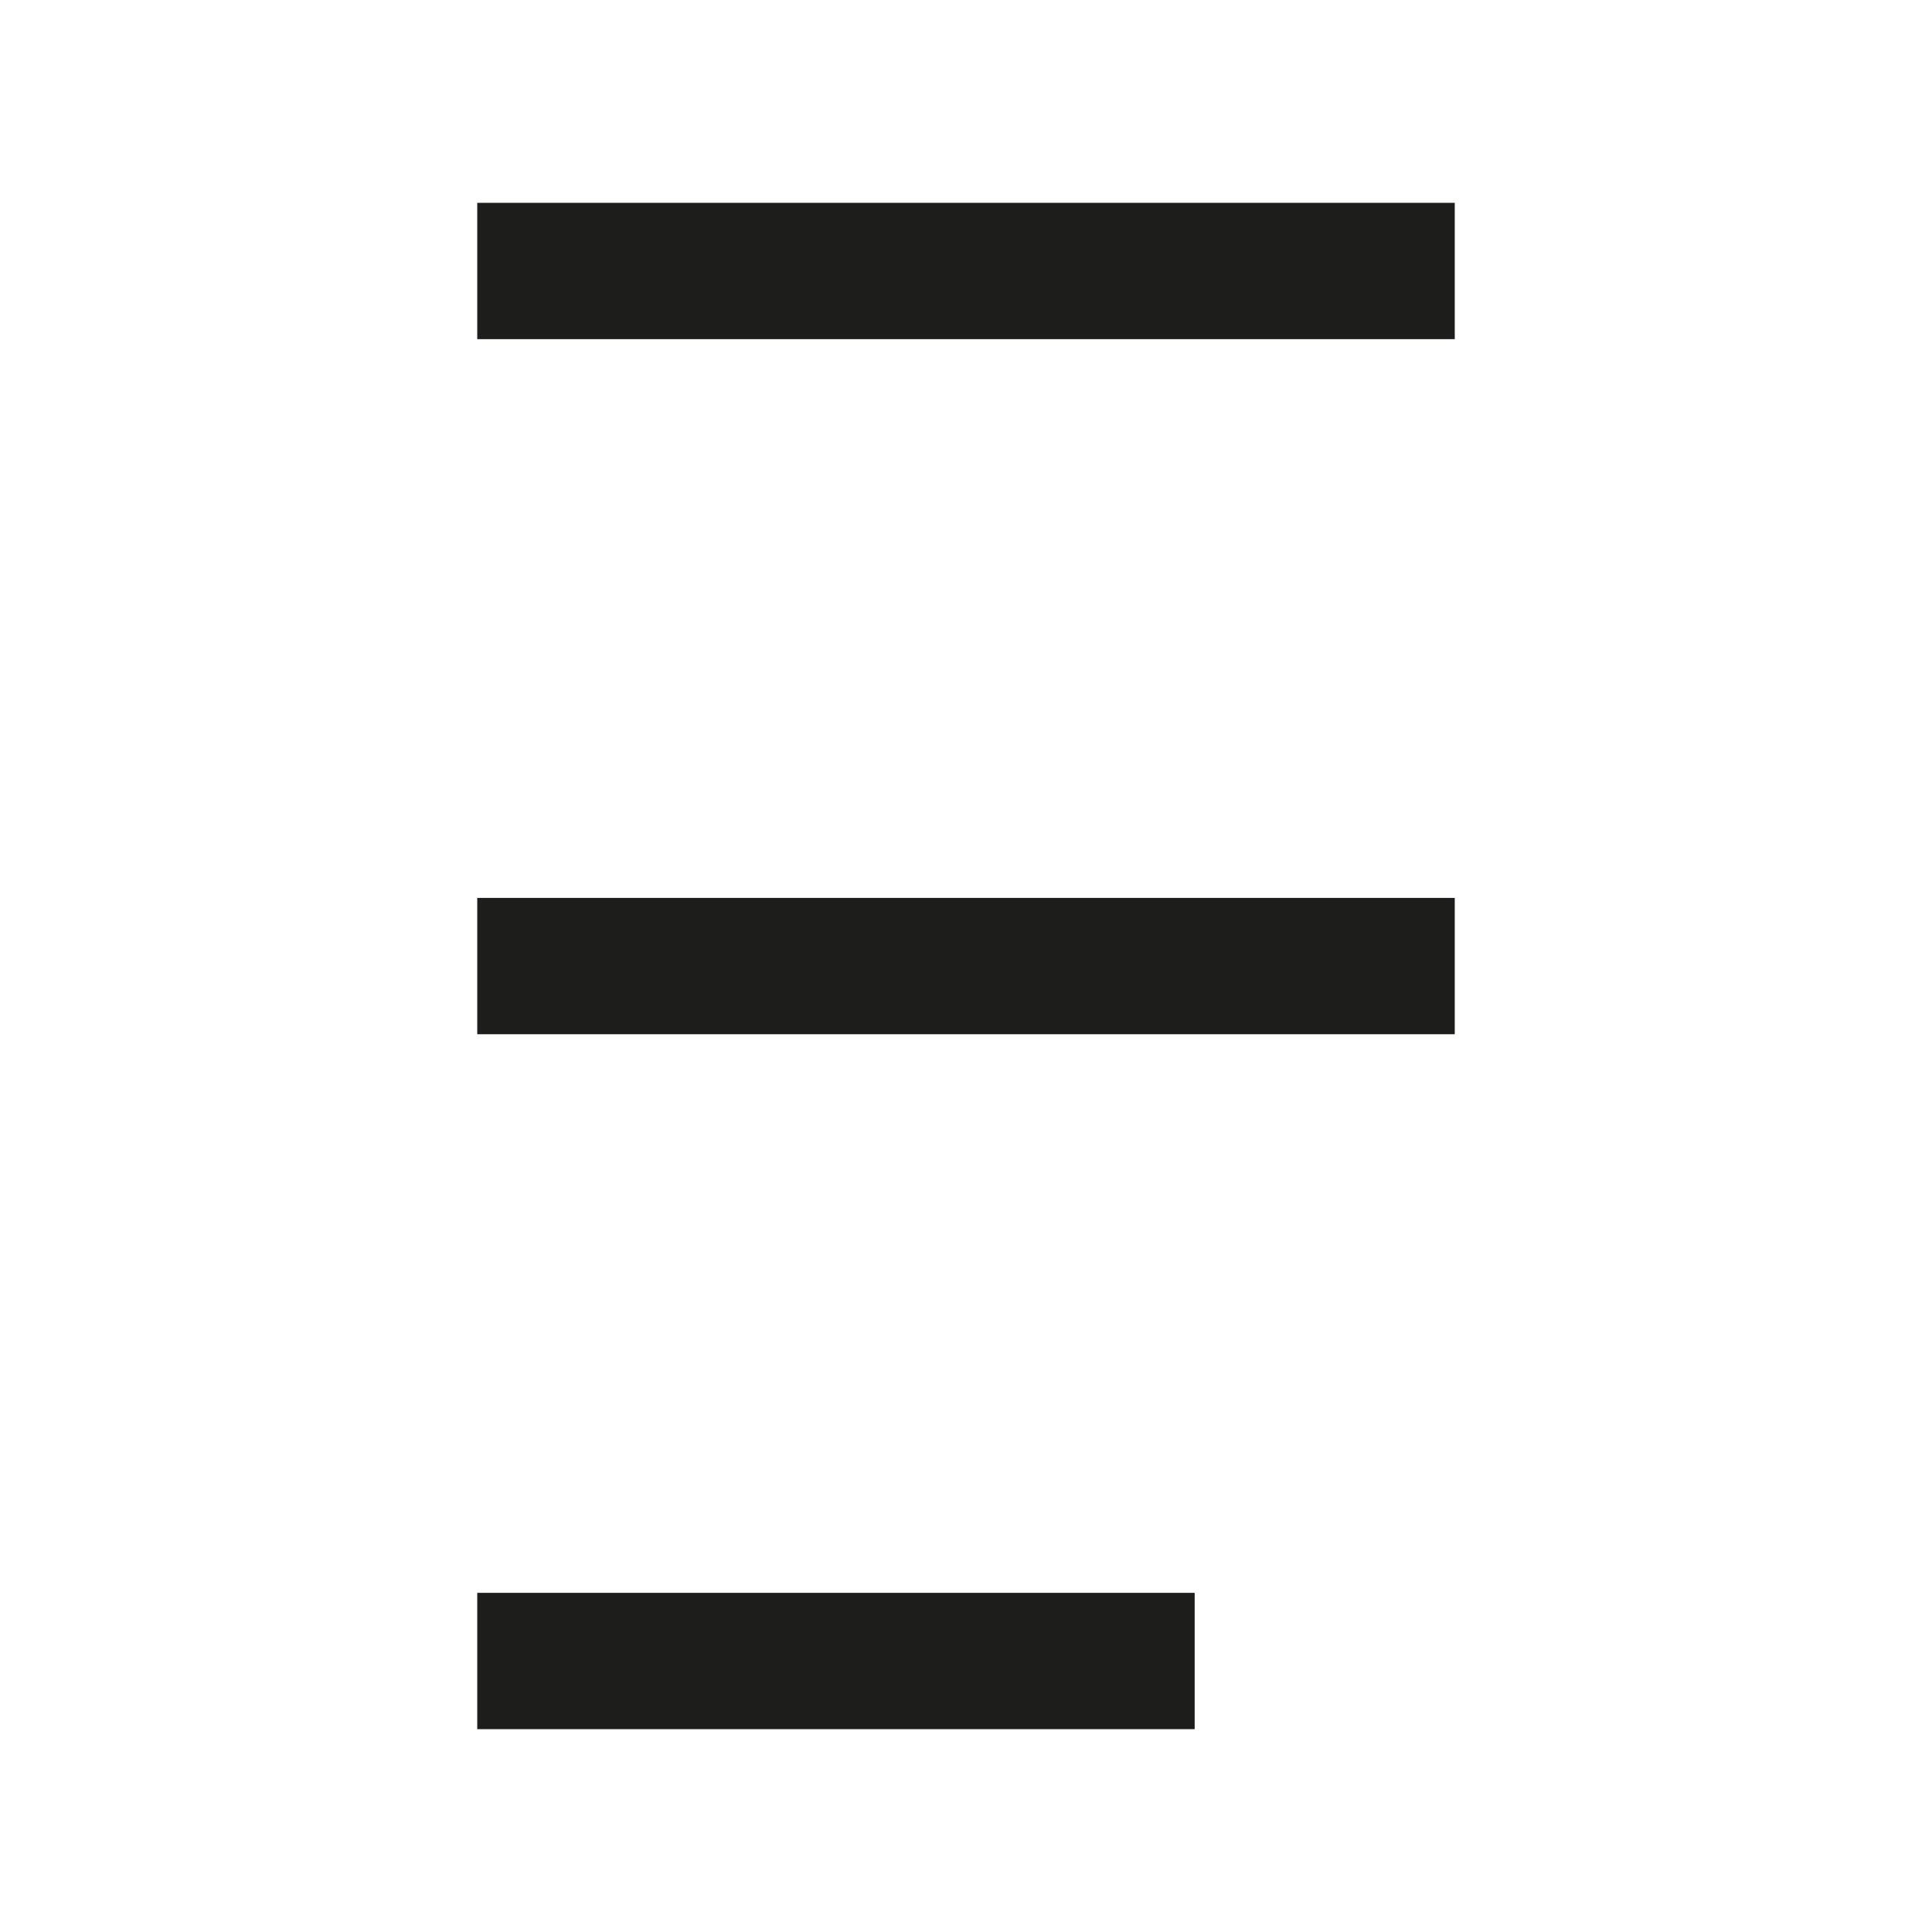
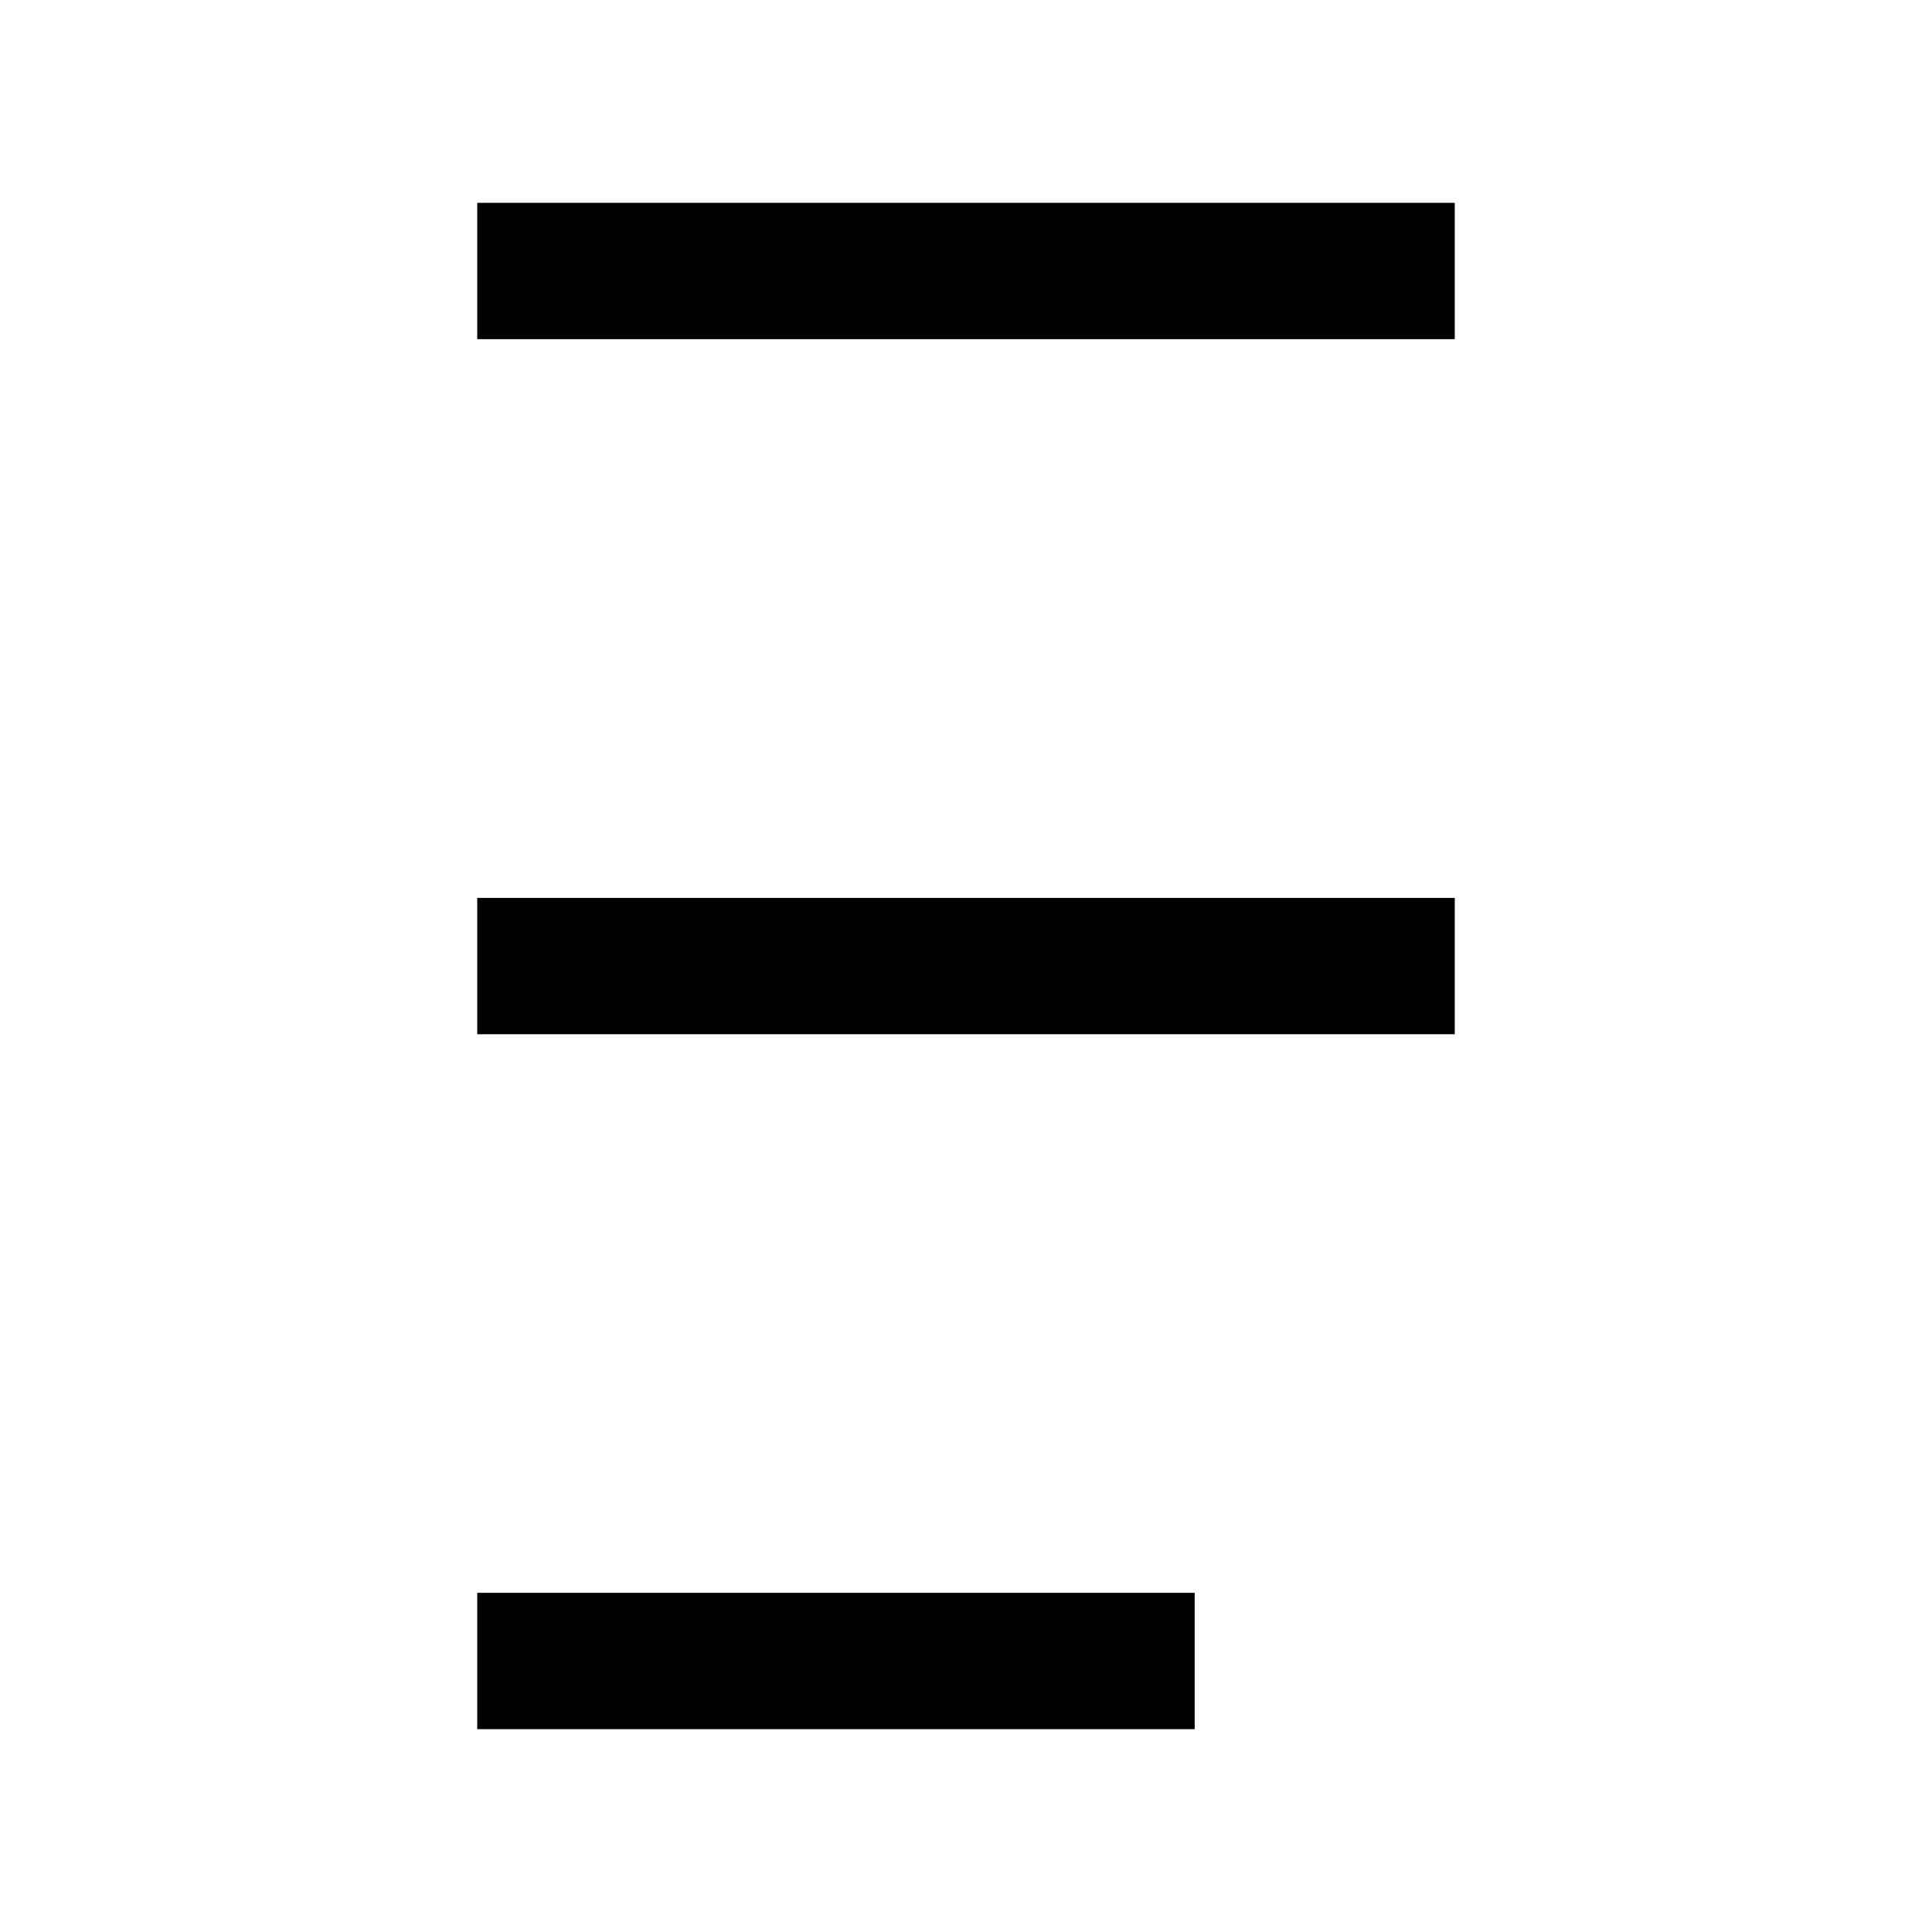
<svg xmlns="http://www.w3.org/2000/svg" width="20" height="20" viewBox="0 0 141.73 141.73">
  <defs>
    <style>
      .cls-1 {
        fill: none;
-         stroke: #1d1d1b;
+         stroke: currentColor;
        stroke-miterlimit: 10;
        stroke-width: 10px;
      }
    </style>
  </defs>
  <line class="cls-1" x1="35.01" y1="70.87" x2="106.72" y2="70.87" />
  <line class="cls-1" x1="35.01" y1="19.88" x2="106.72" y2="19.88" />
  <line class="cls-1" x1="35.01" y1="121.85" x2="87.64" y2="121.85" />
</svg>
